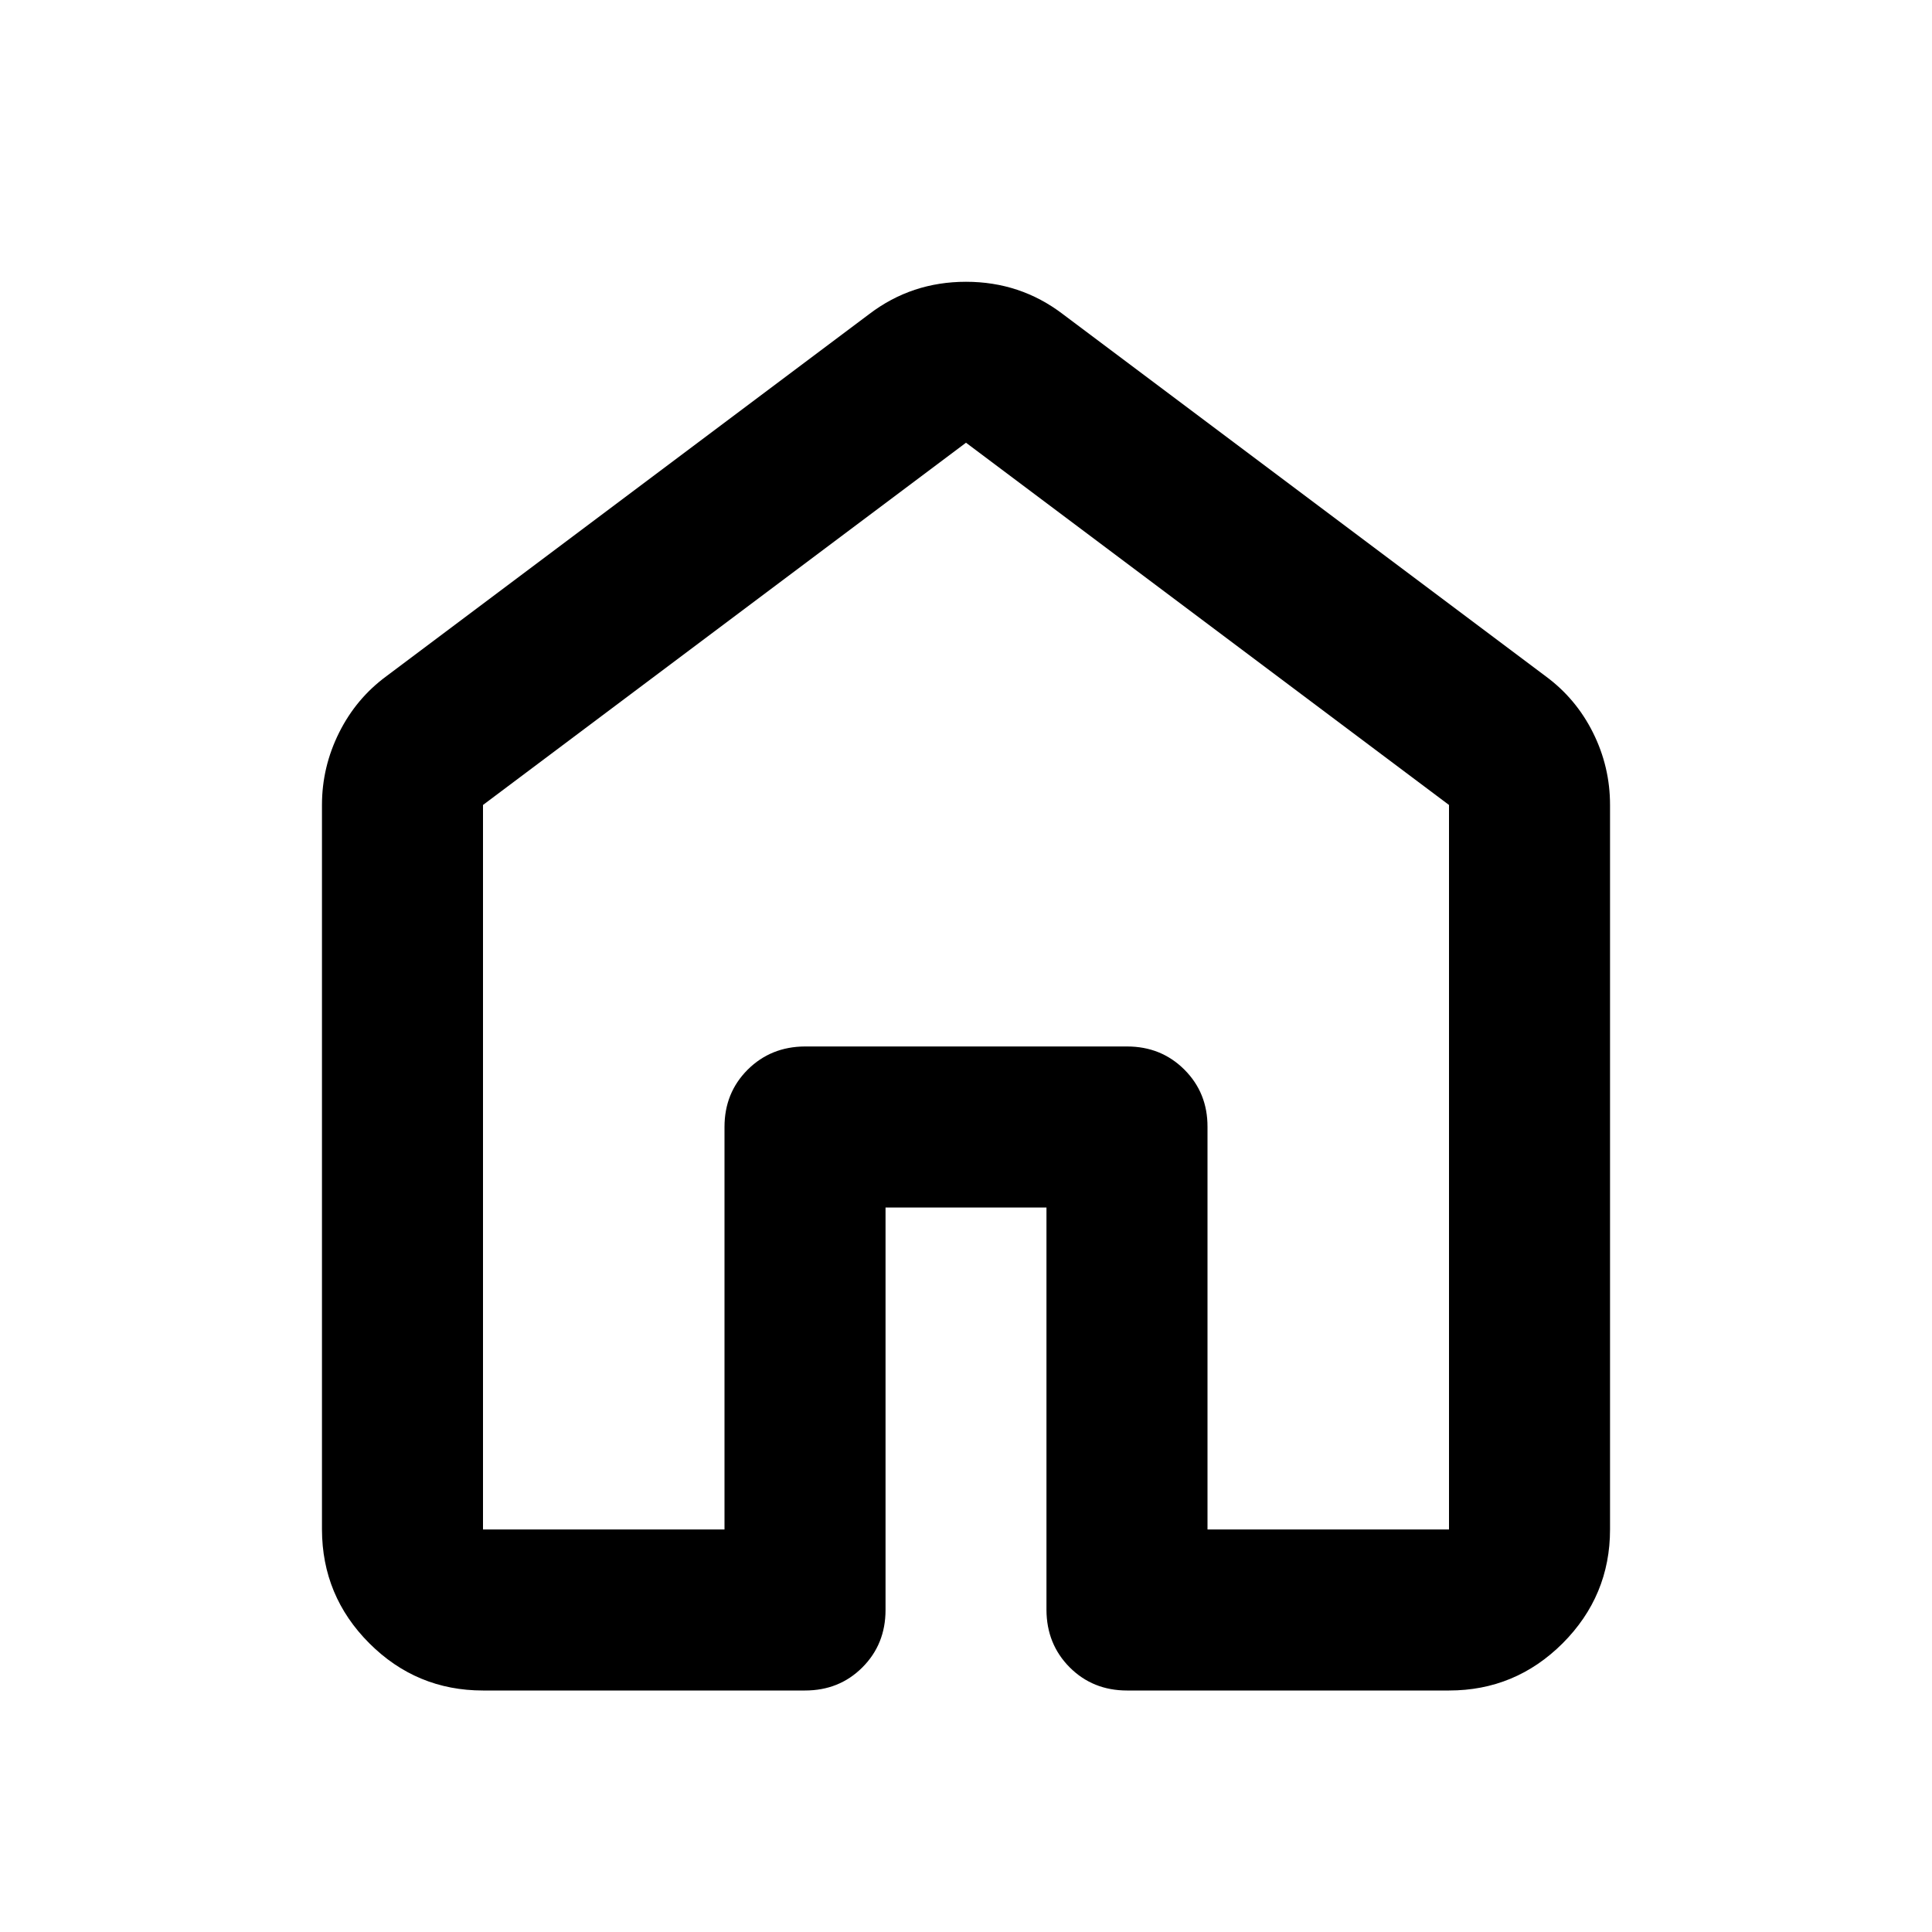
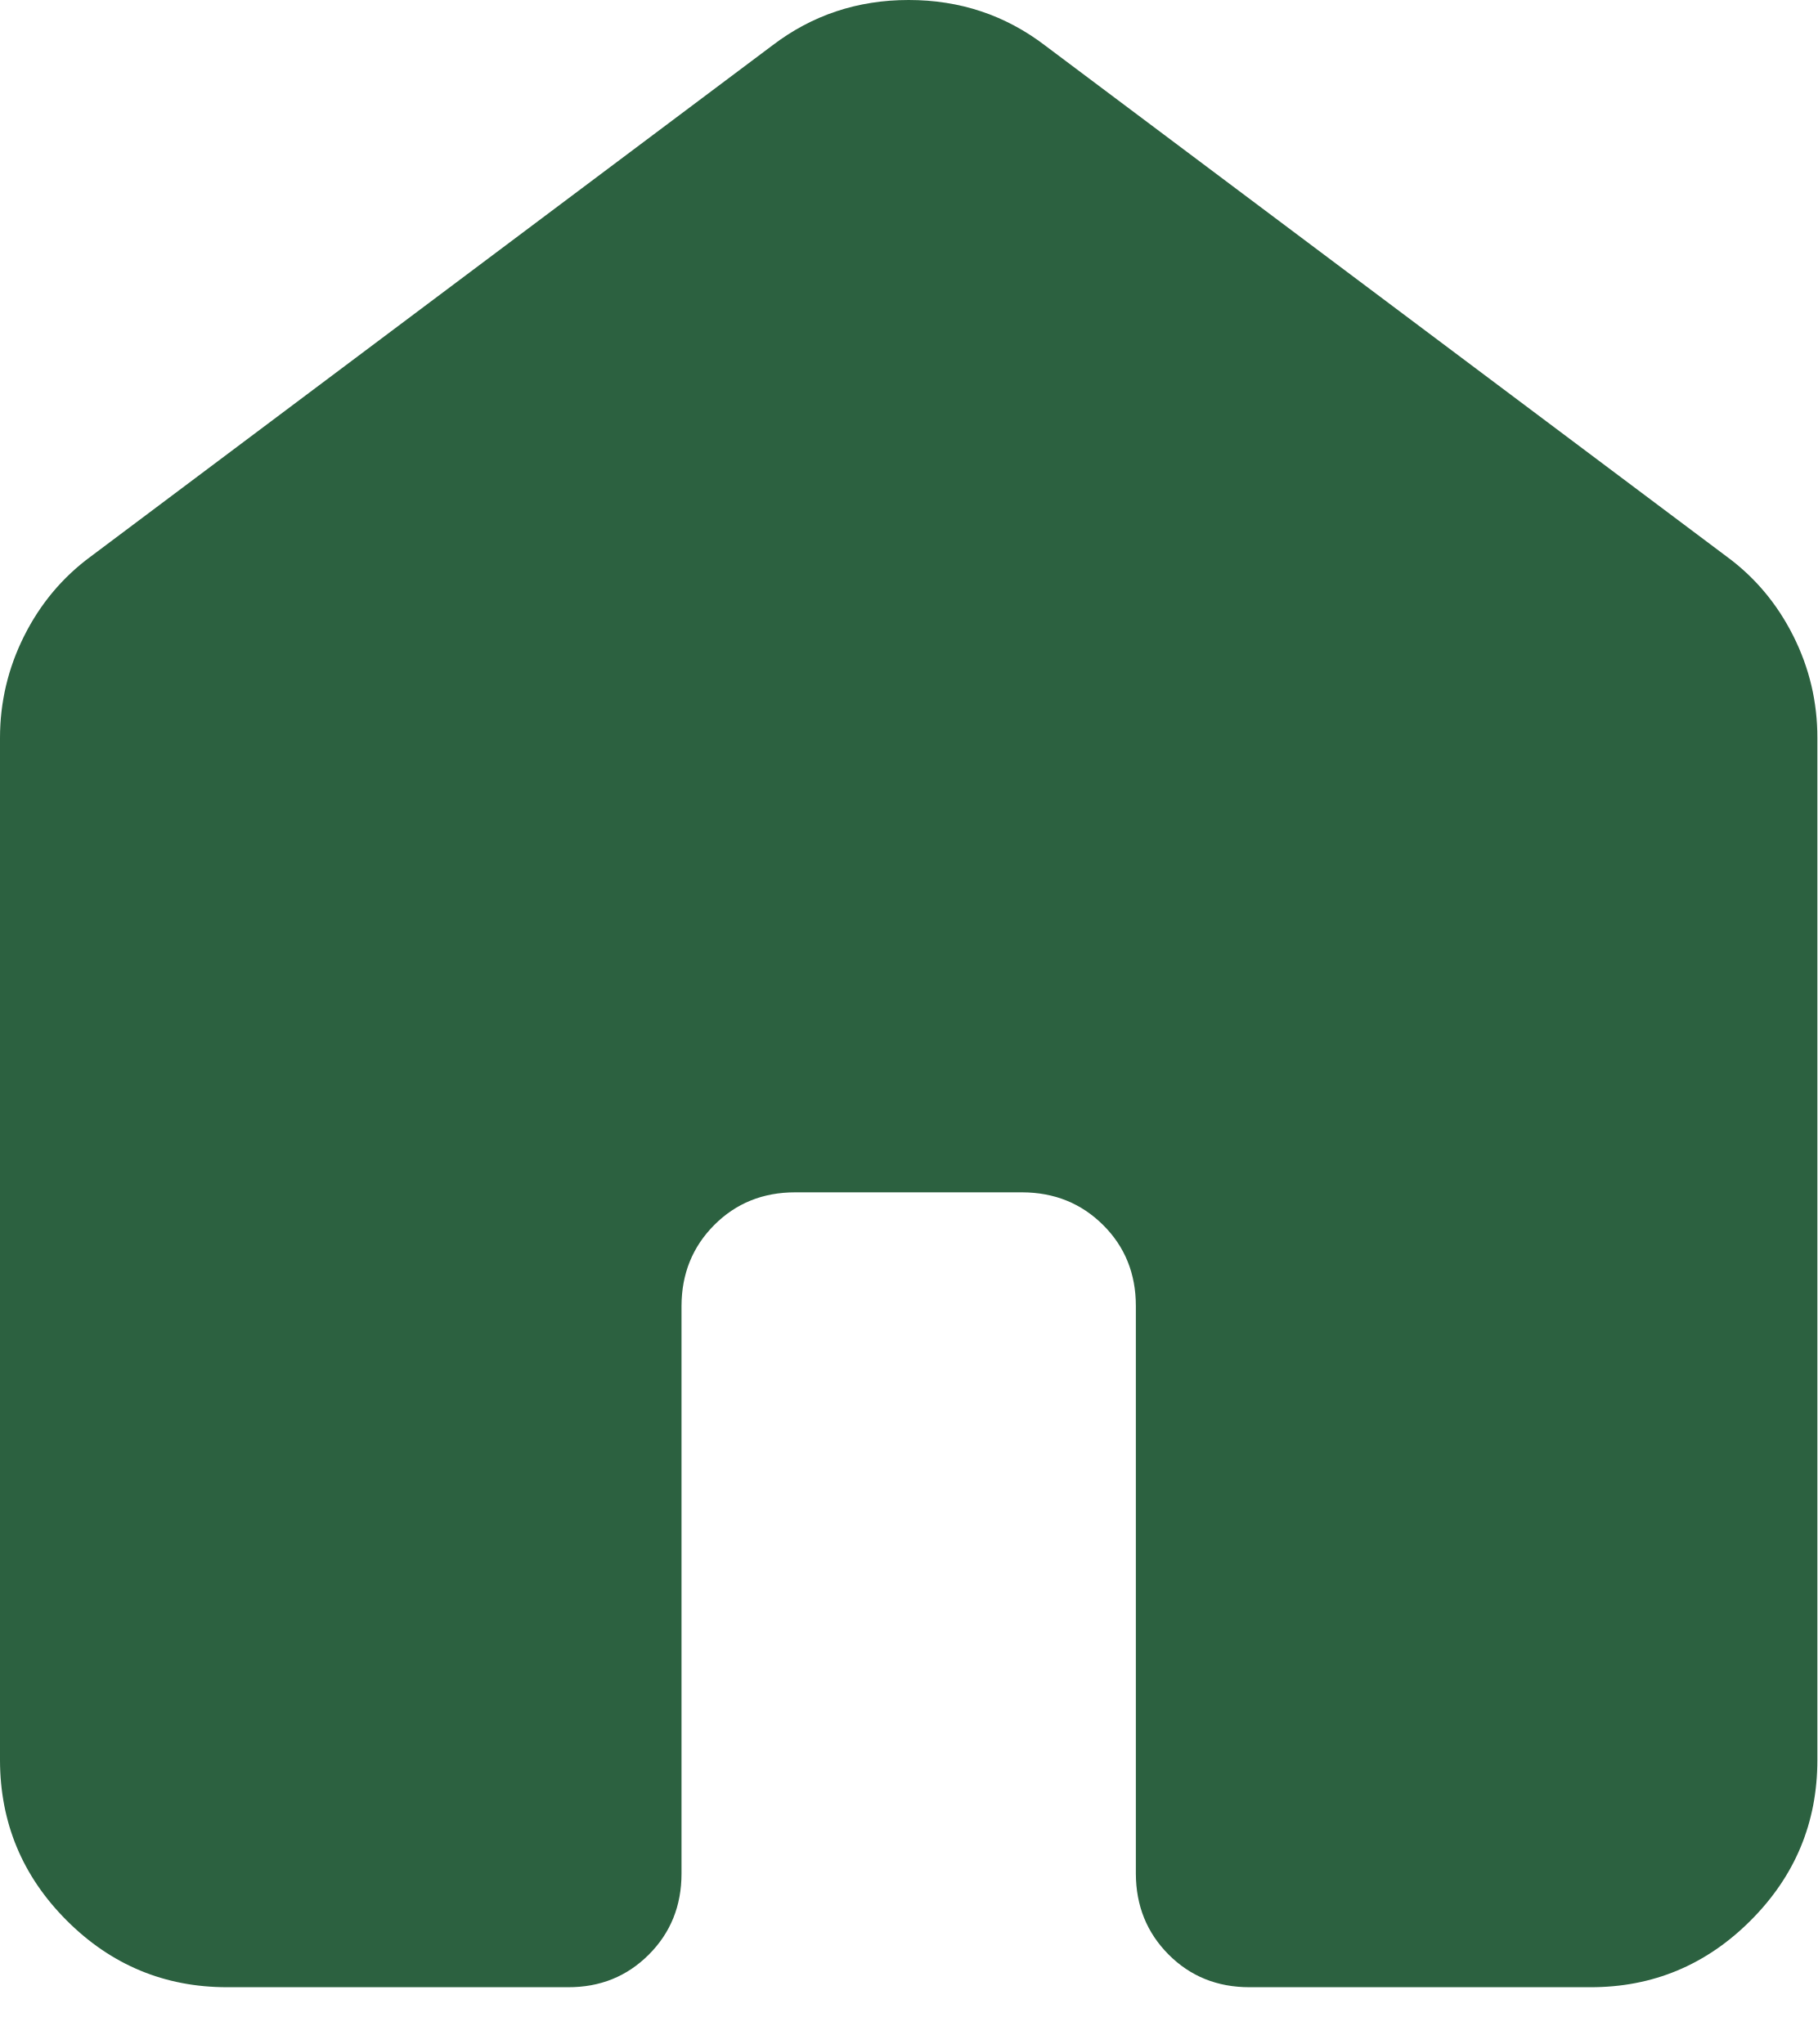
- <svg xmlns="http://www.w3.org/2000/svg" width="20" height="20" viewBox="0 0 20 20" fill="none">
-   <path d="M5 15.833H7.5V11.666C7.5 11.43 7.58 11.233 7.74 11.073C7.9 10.914 8.098 10.834 8.333 10.833H11.667C11.903 10.833 12.101 10.913 12.261 11.073C12.421 11.233 12.501 11.431 12.5 11.666V15.833H15V8.333L10 4.583L5 8.333V15.833ZM3.333 15.833V8.333C3.333 8.069 3.393 7.819 3.511 7.583C3.629 7.347 3.792 7.153 4 7L9 3.25C9.292 3.028 9.625 2.917 10 2.917C10.375 2.917 10.708 3.028 11 3.25L16 7C16.208 7.153 16.372 7.347 16.49 7.583C16.608 7.819 16.667 8.069 16.667 8.333V15.833C16.667 16.291 16.503 16.684 16.177 17.011C15.85 17.337 15.458 17.5 15 17.5H11.667C11.431 17.5 11.233 17.42 11.073 17.26C10.914 17.1 10.834 16.902 10.833 16.666V12.5H9.167V16.666C9.167 16.903 9.087 17.101 8.927 17.261C8.767 17.421 8.569 17.5 8.333 17.5H5C4.542 17.5 4.149 17.337 3.823 17.011C3.497 16.685 3.334 16.292 3.333 15.833Z" fill="currentColor" />
+ <svg xmlns="http://www.w3.org/2000/svg" width="16" height="18" viewBox="0 0 16 18" fill="none">
+   <path d="M0 15.5V6.5C0 6.183 0.071 5.883 0.213 5.6C0.355 5.317 0.551 5.083 0.8 4.9L6.8 0.4C7.15 0.133 7.55 0 8 0C8.45 0 8.85 0.133 9.2 0.4L15.2 4.9C15.45 5.083 15.646 5.317 15.788 5.6C15.93 5.883 16.001 6.183 16 6.5V15.5C16 16.05 15.804 16.521 15.412 16.913C15.02 17.305 14.549 17.501 14 17.5H11C10.717 17.5 10.479 17.404 10.288 17.212C10.097 17.02 10.001 16.783 10 16.5V11.5C10 11.217 9.904 10.979 9.712 10.788C9.52 10.597 9.283 10.501 9 10.5H7C6.717 10.5 6.479 10.596 6.288 10.788C6.097 10.98 6.001 11.217 6 11.5V16.5C6 16.783 5.904 17.021 5.712 17.213C5.52 17.405 5.283 17.501 5 17.5H2C1.45 17.5 0.979 17.304 0.588 16.913C0.197 16.522 0.001 16.051 0 15.5Z" fill="#2C6140" />
</svg>
